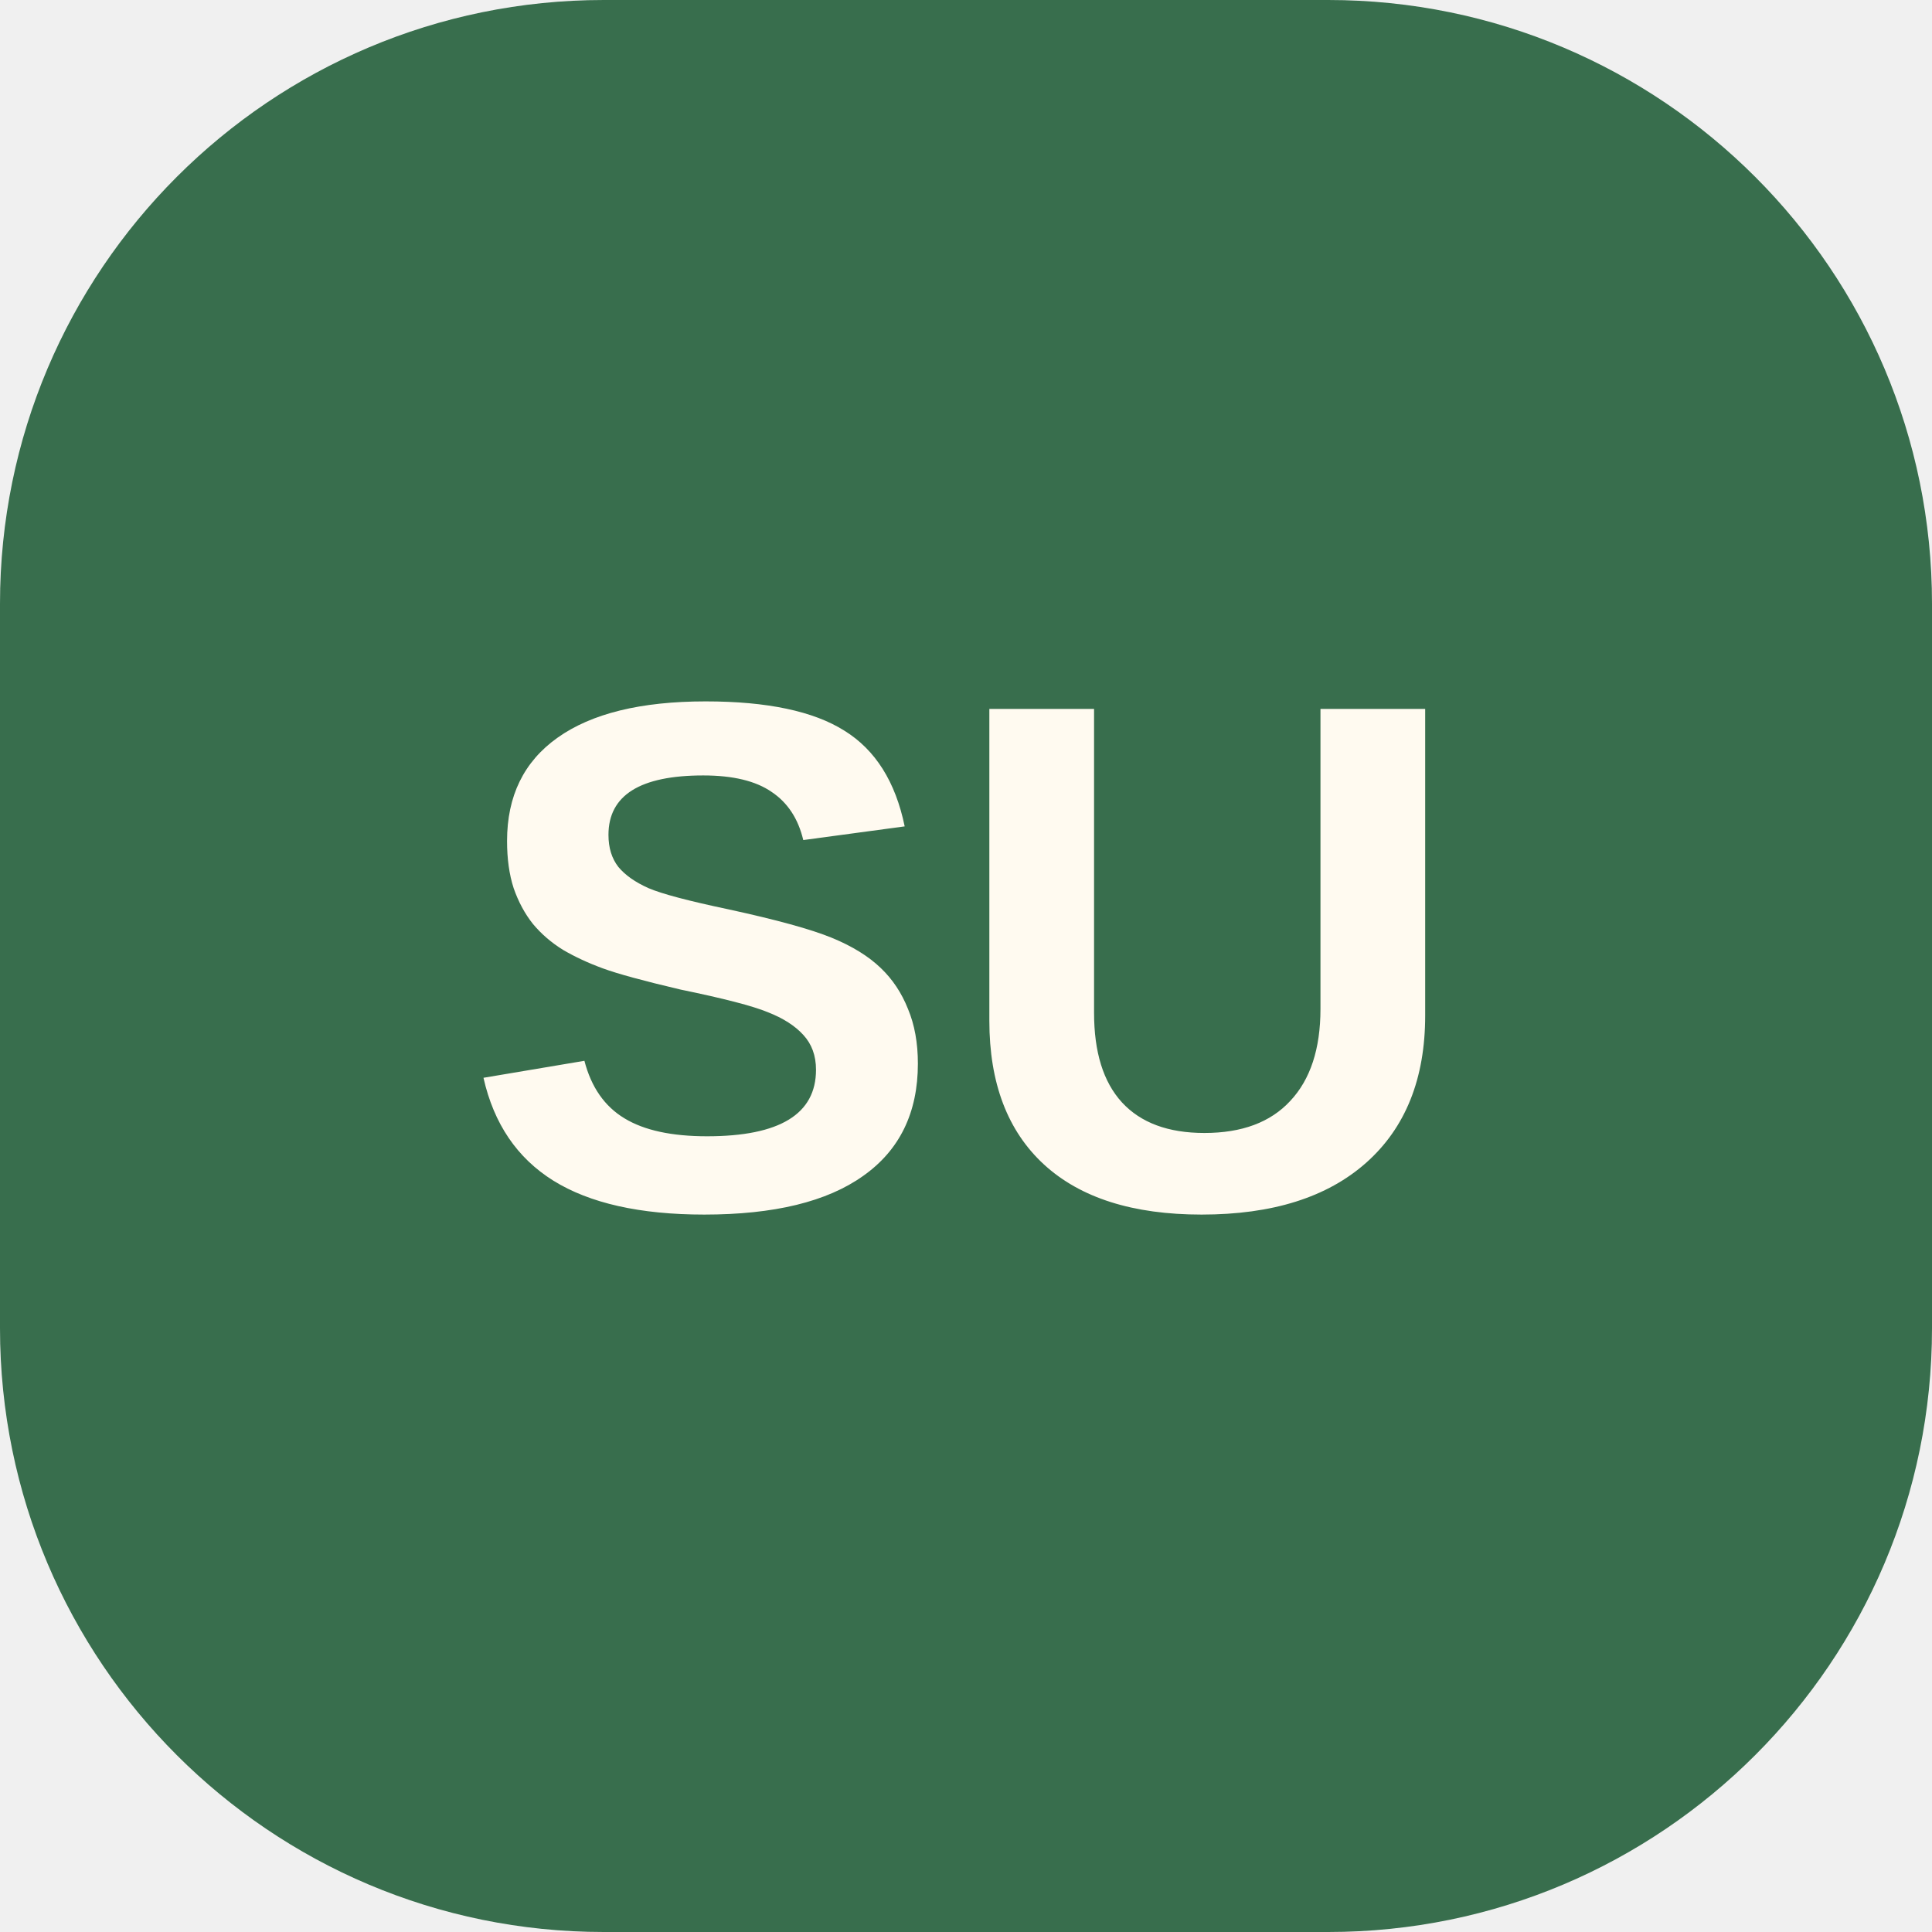
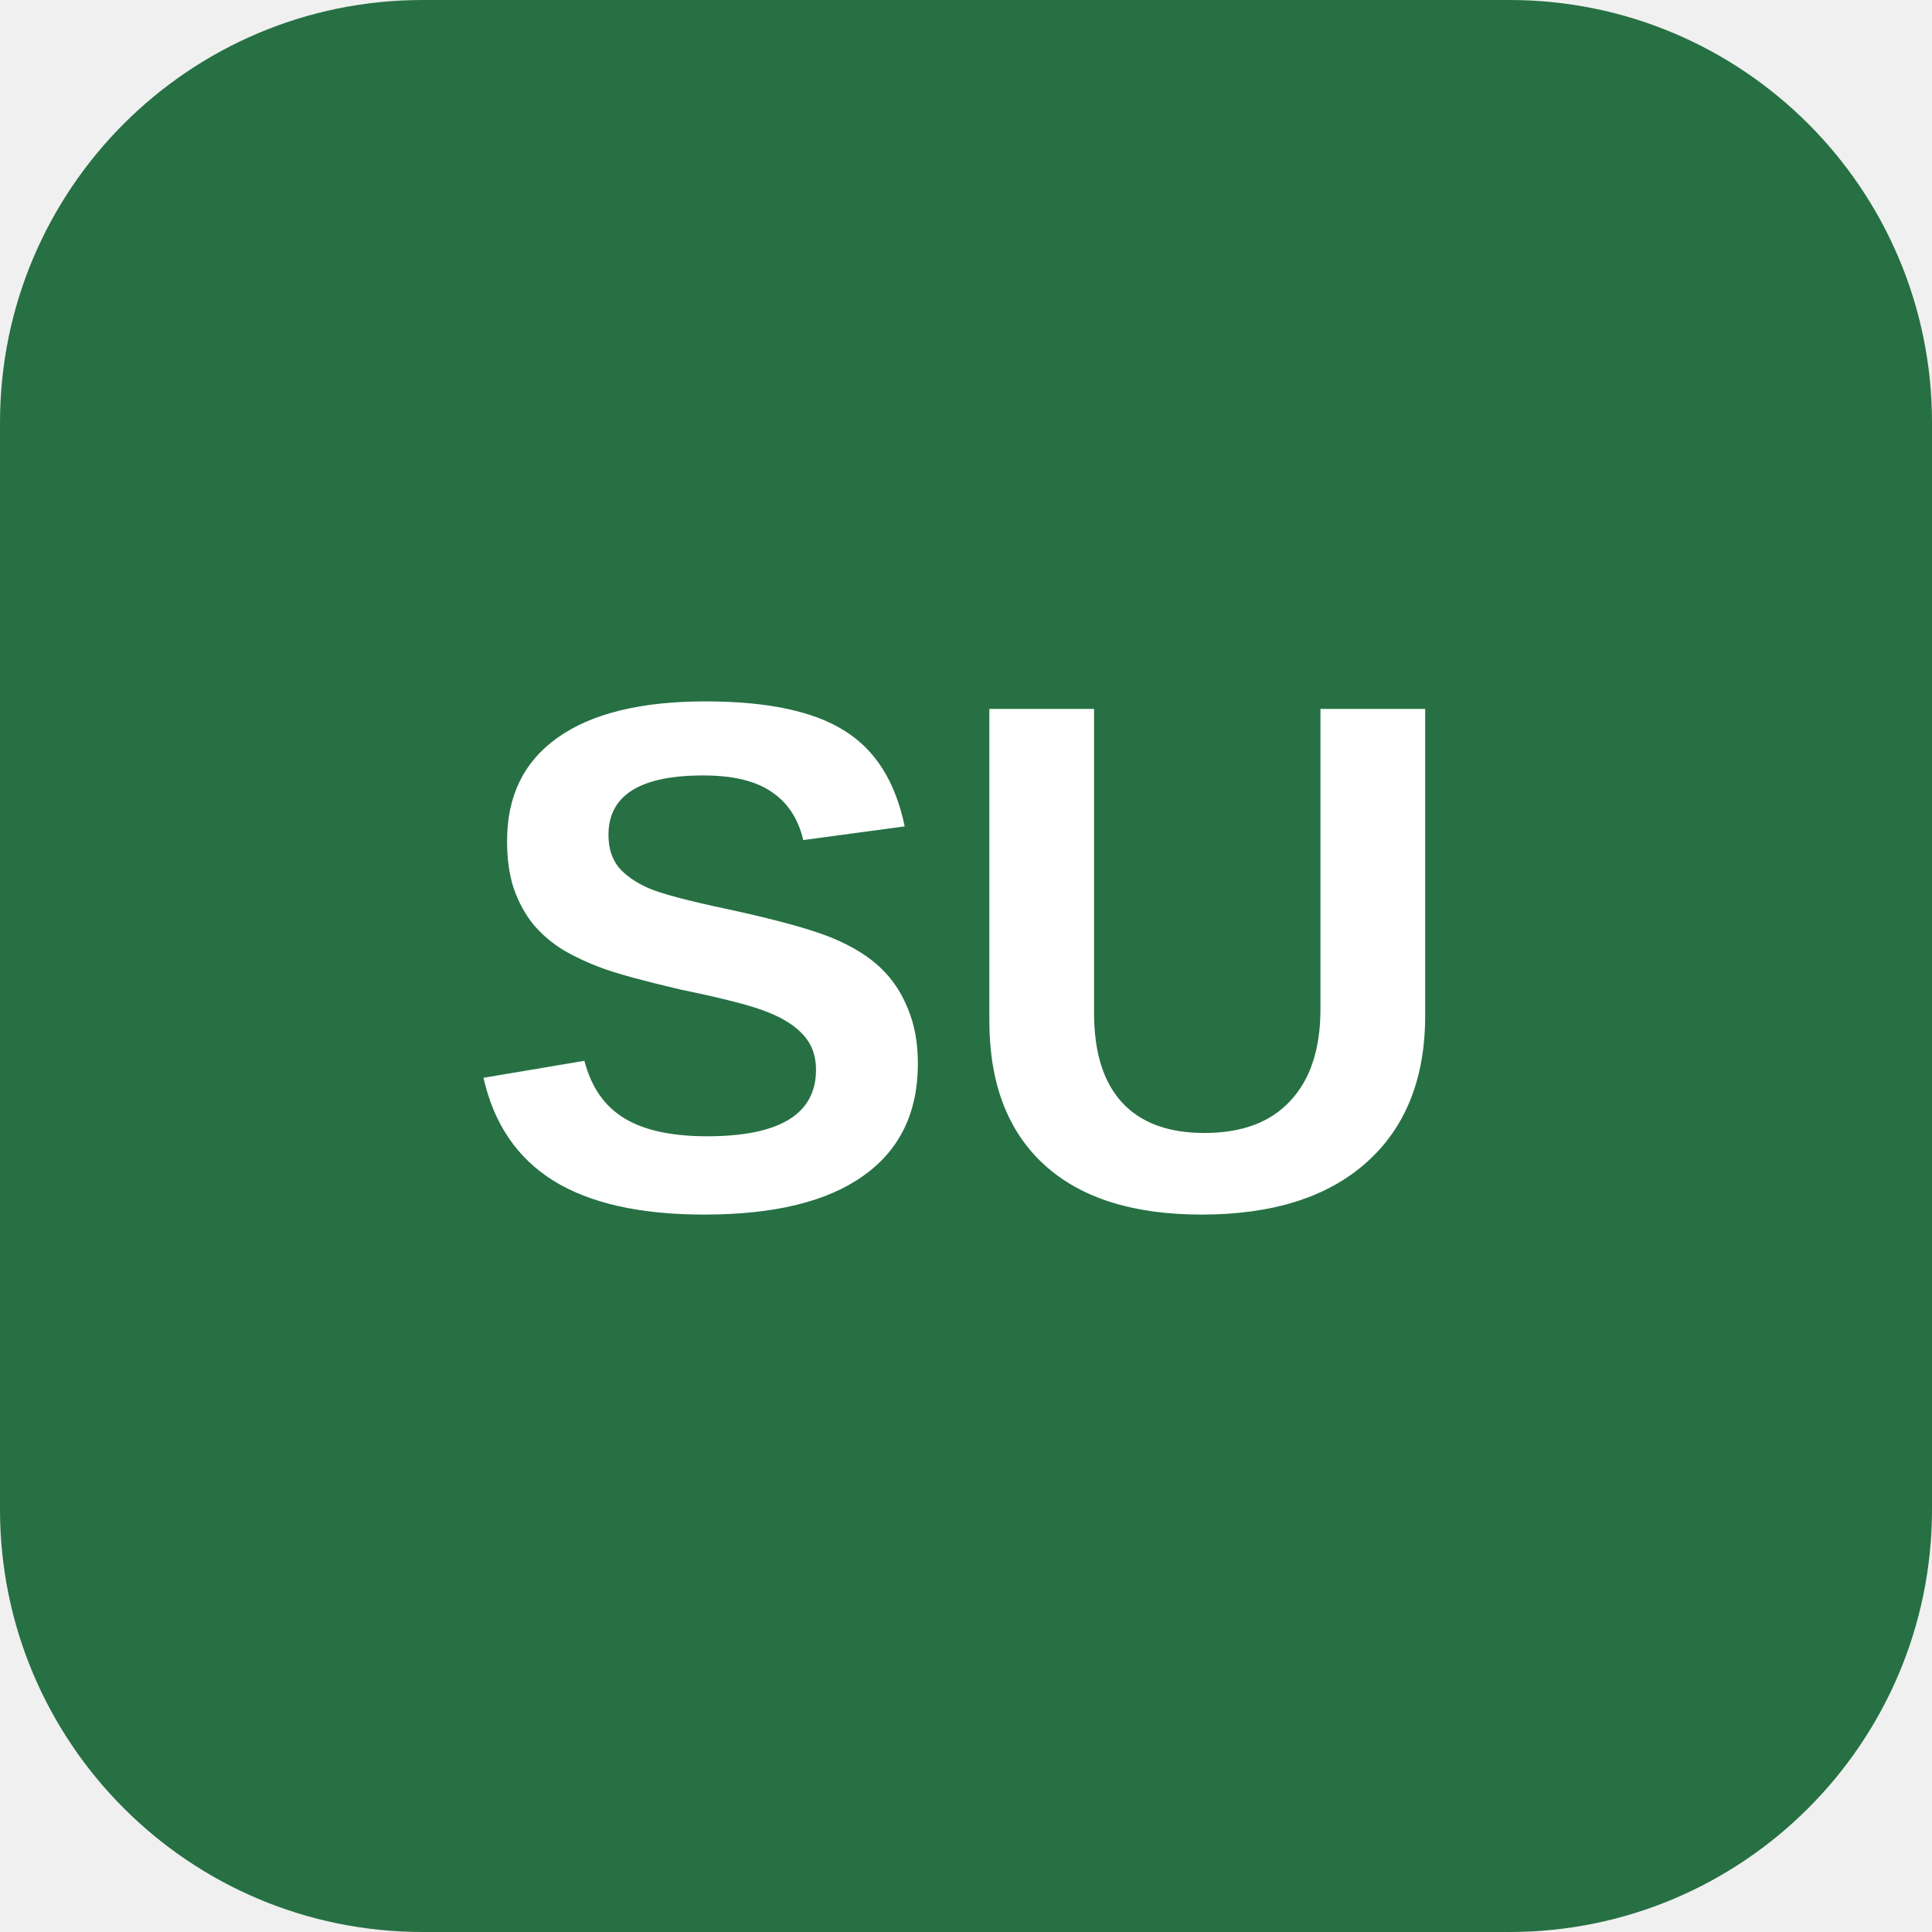
<svg xmlns="http://www.w3.org/2000/svg" viewBox="0 0 64 64">
-   <rect width="64" height="64" rx="20" fill="#386e4d" />
-   <text x="32" y="40" text-anchor="middle" font-family="Arial,sans-serif" font-weight="700" font-size="24" fill="#fffaf0">SU</text>
+   <rect width="64" height="64" rx="14" fill="#267044" />
+   <text x="32" y="40" text-anchor="middle" font-family="Arial,sans-serif" font-weight="700" font-size="24" fill="#ffffff">SU</text>
</svg>
